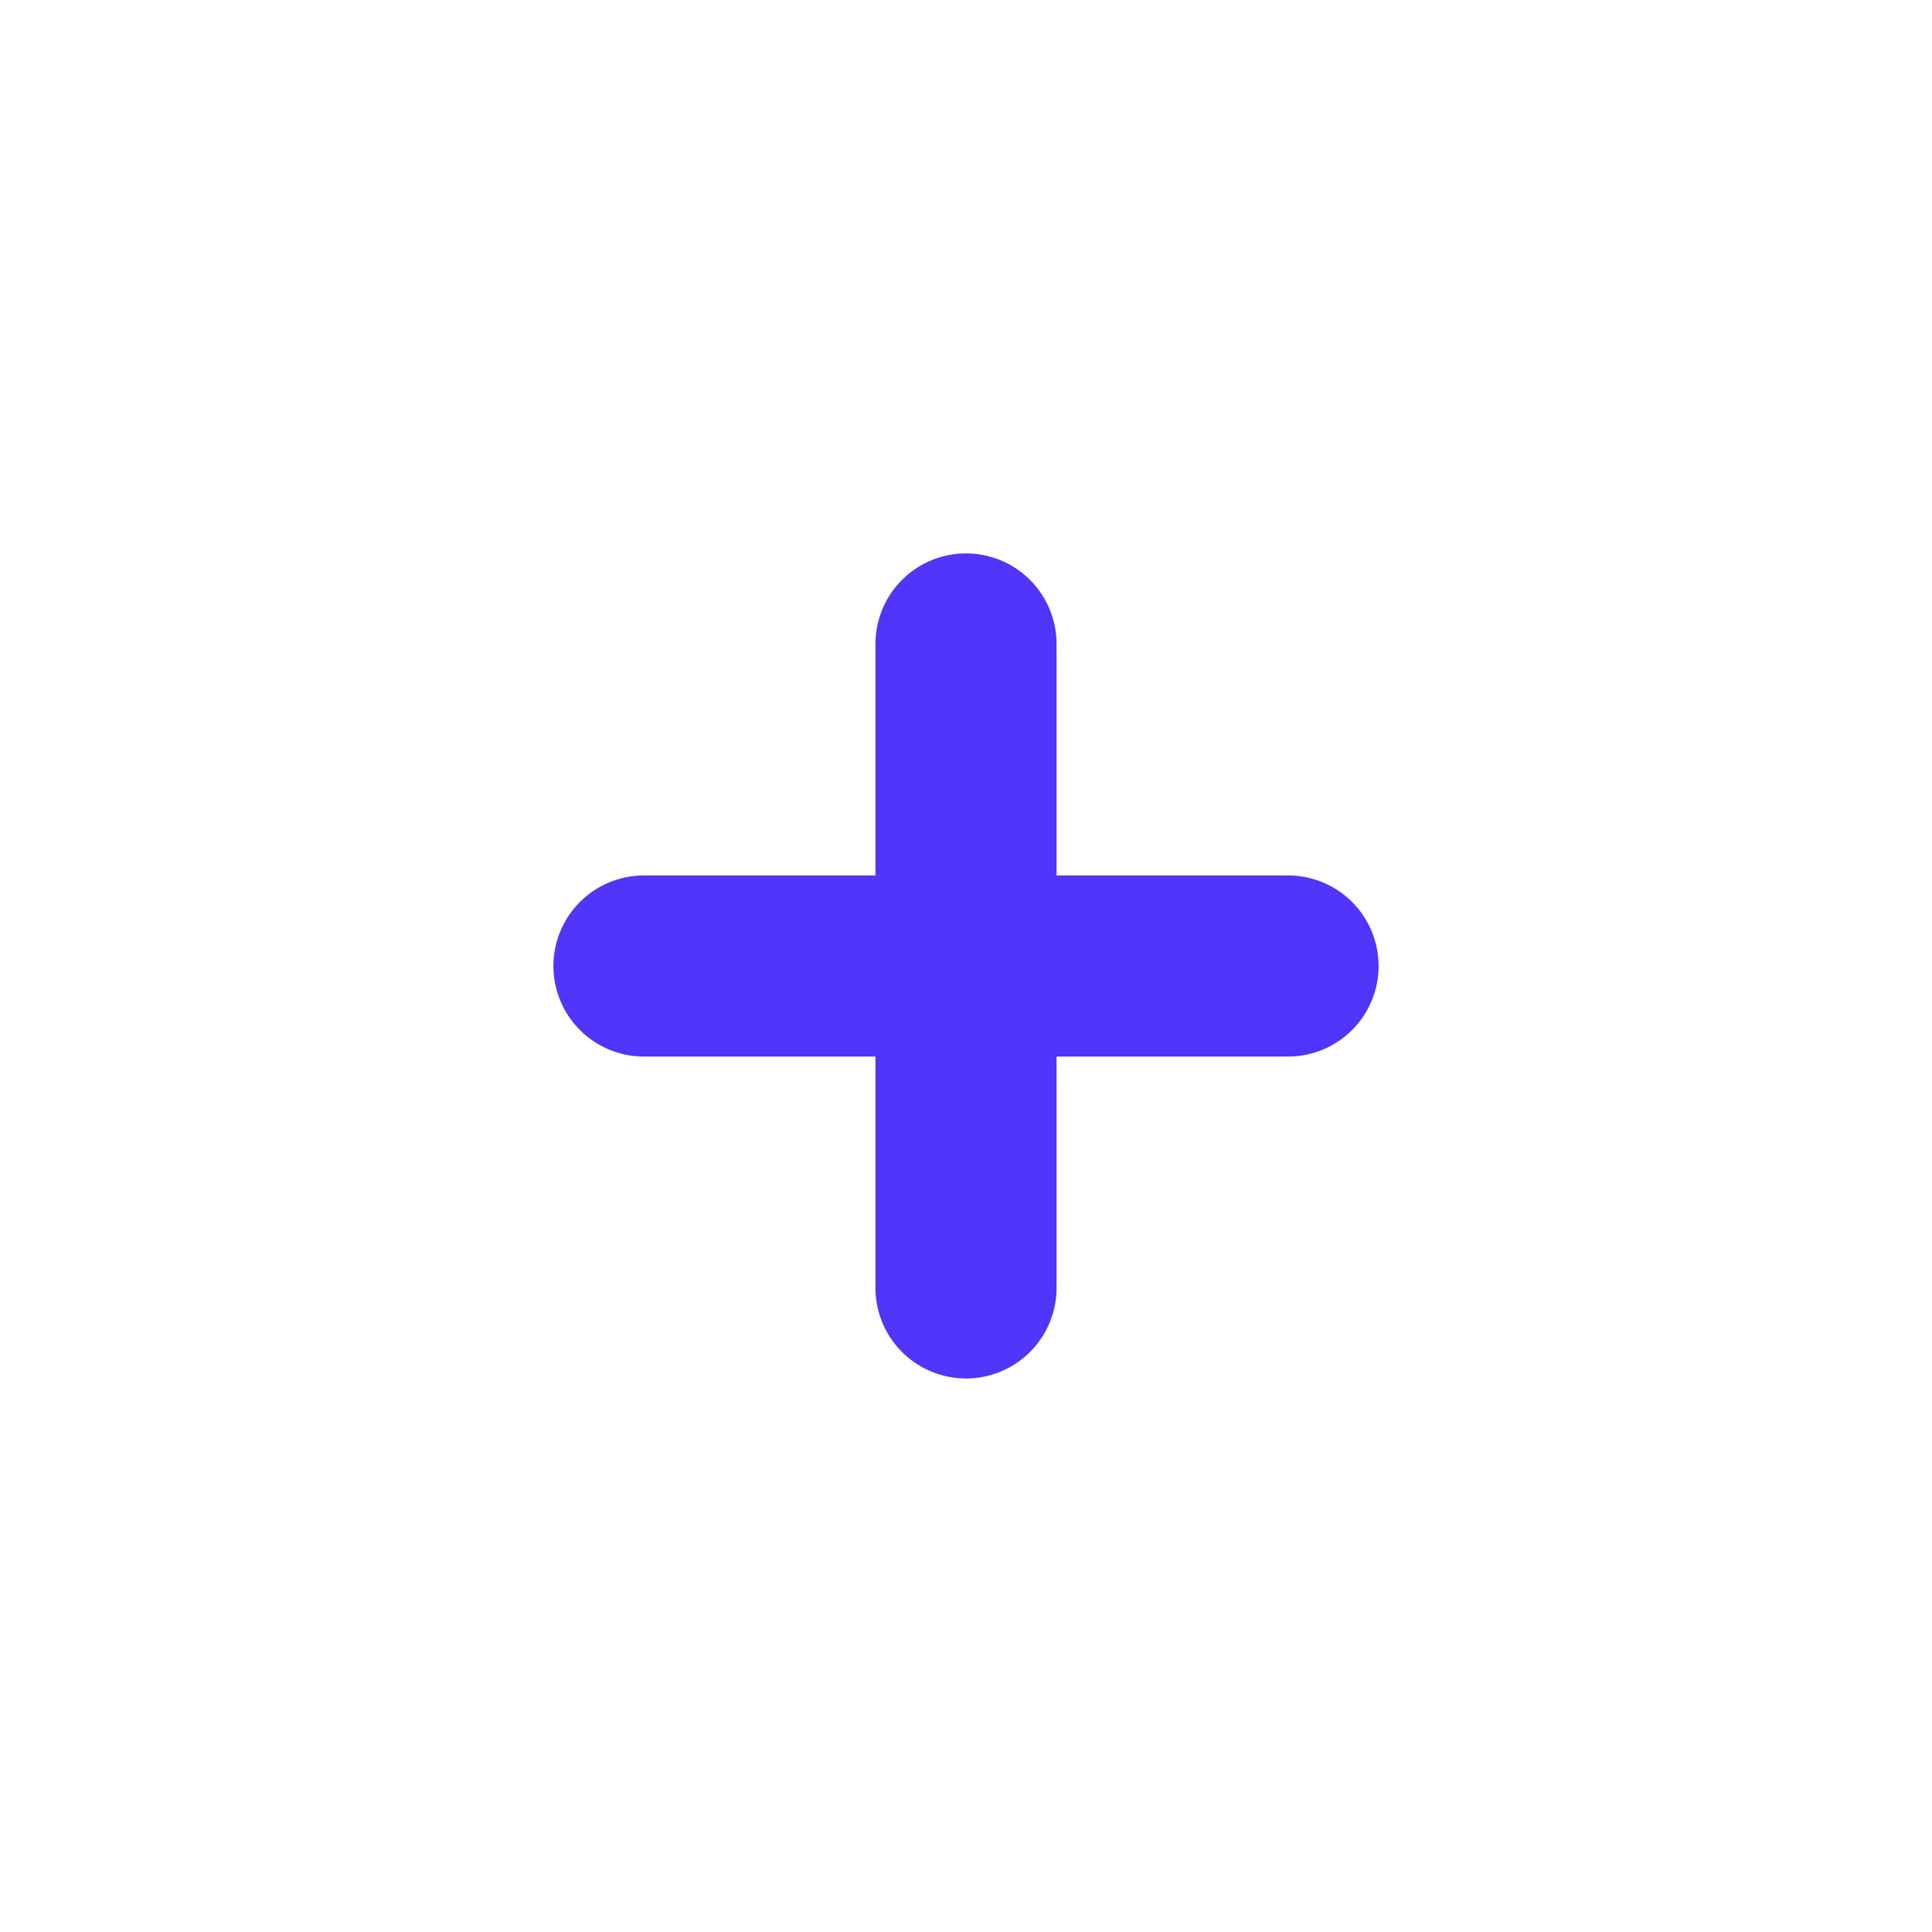
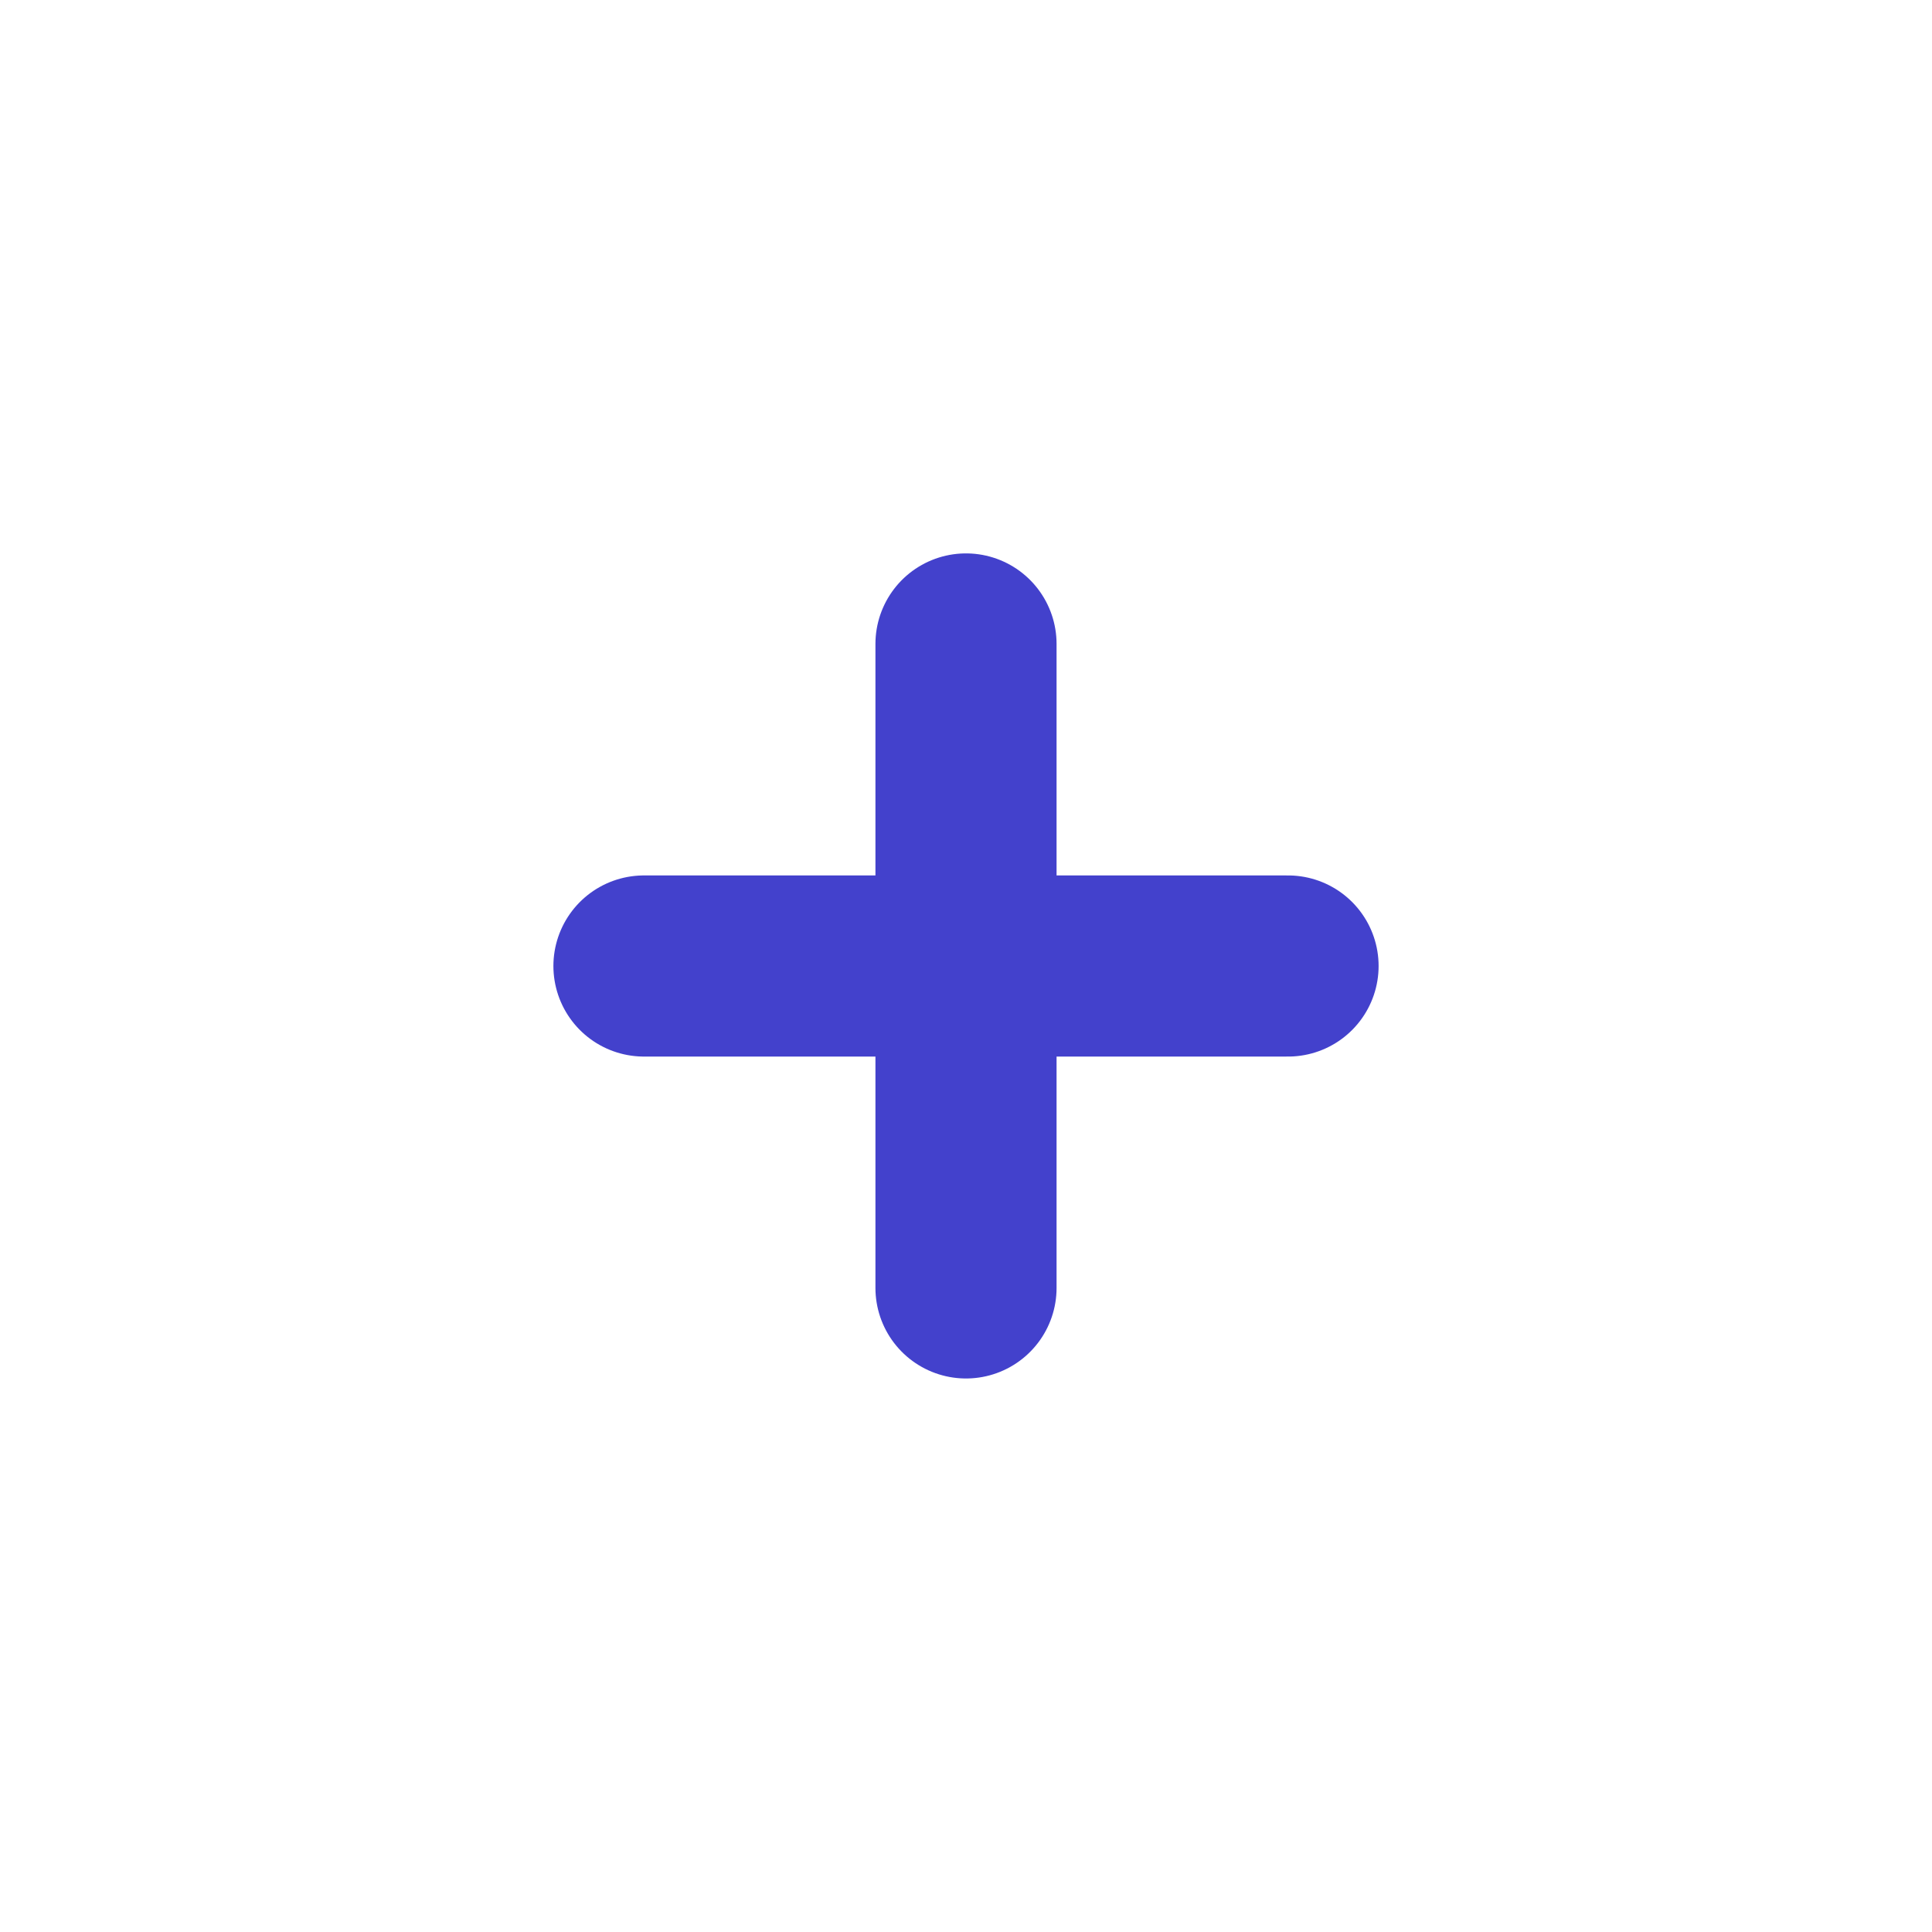
<svg xmlns="http://www.w3.org/2000/svg" width="16" height="16" viewBox="0 0 16 16" fill="none">
-   <path d="M5.333 8H10.667M8 5.333L8 10.666" stroke="#5135FA" stroke-width="1.5" stroke-linecap="round" />
+   <path d="M5.333 8H10.667M8 5.333L8 10.666" stroke="#4341CC" stroke-width="1.5" stroke-linecap="round" />
</svg>
